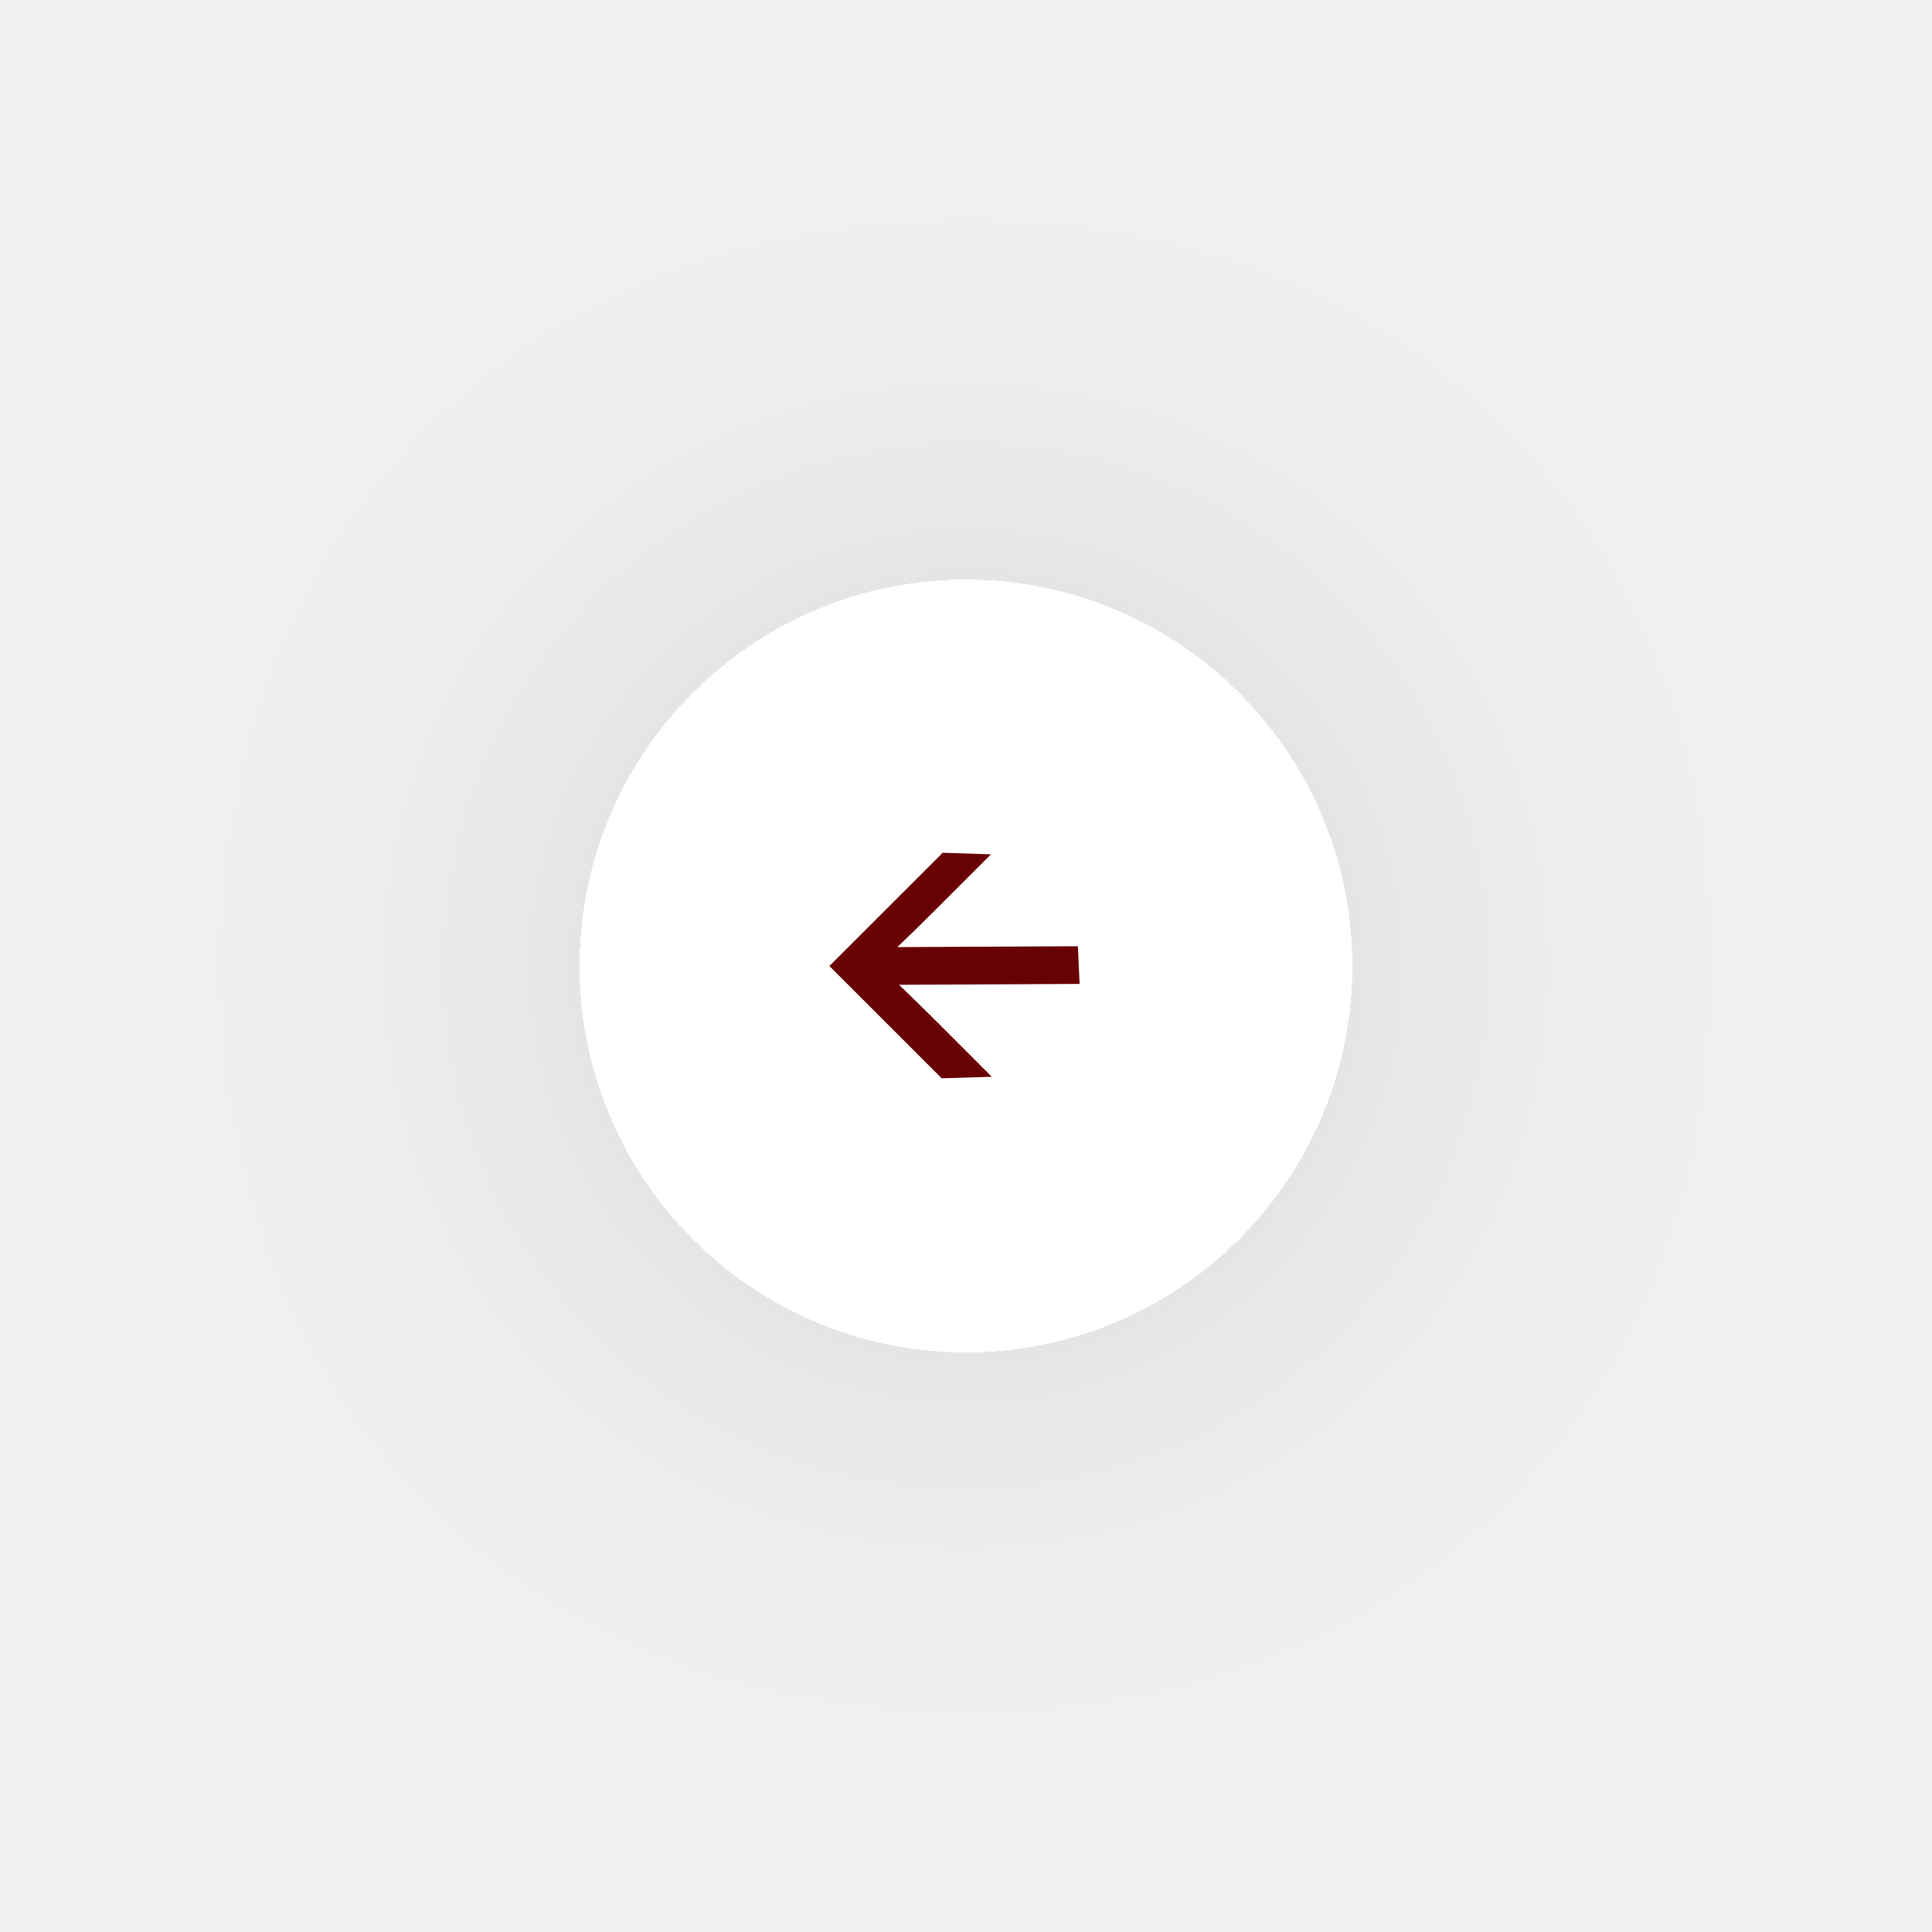
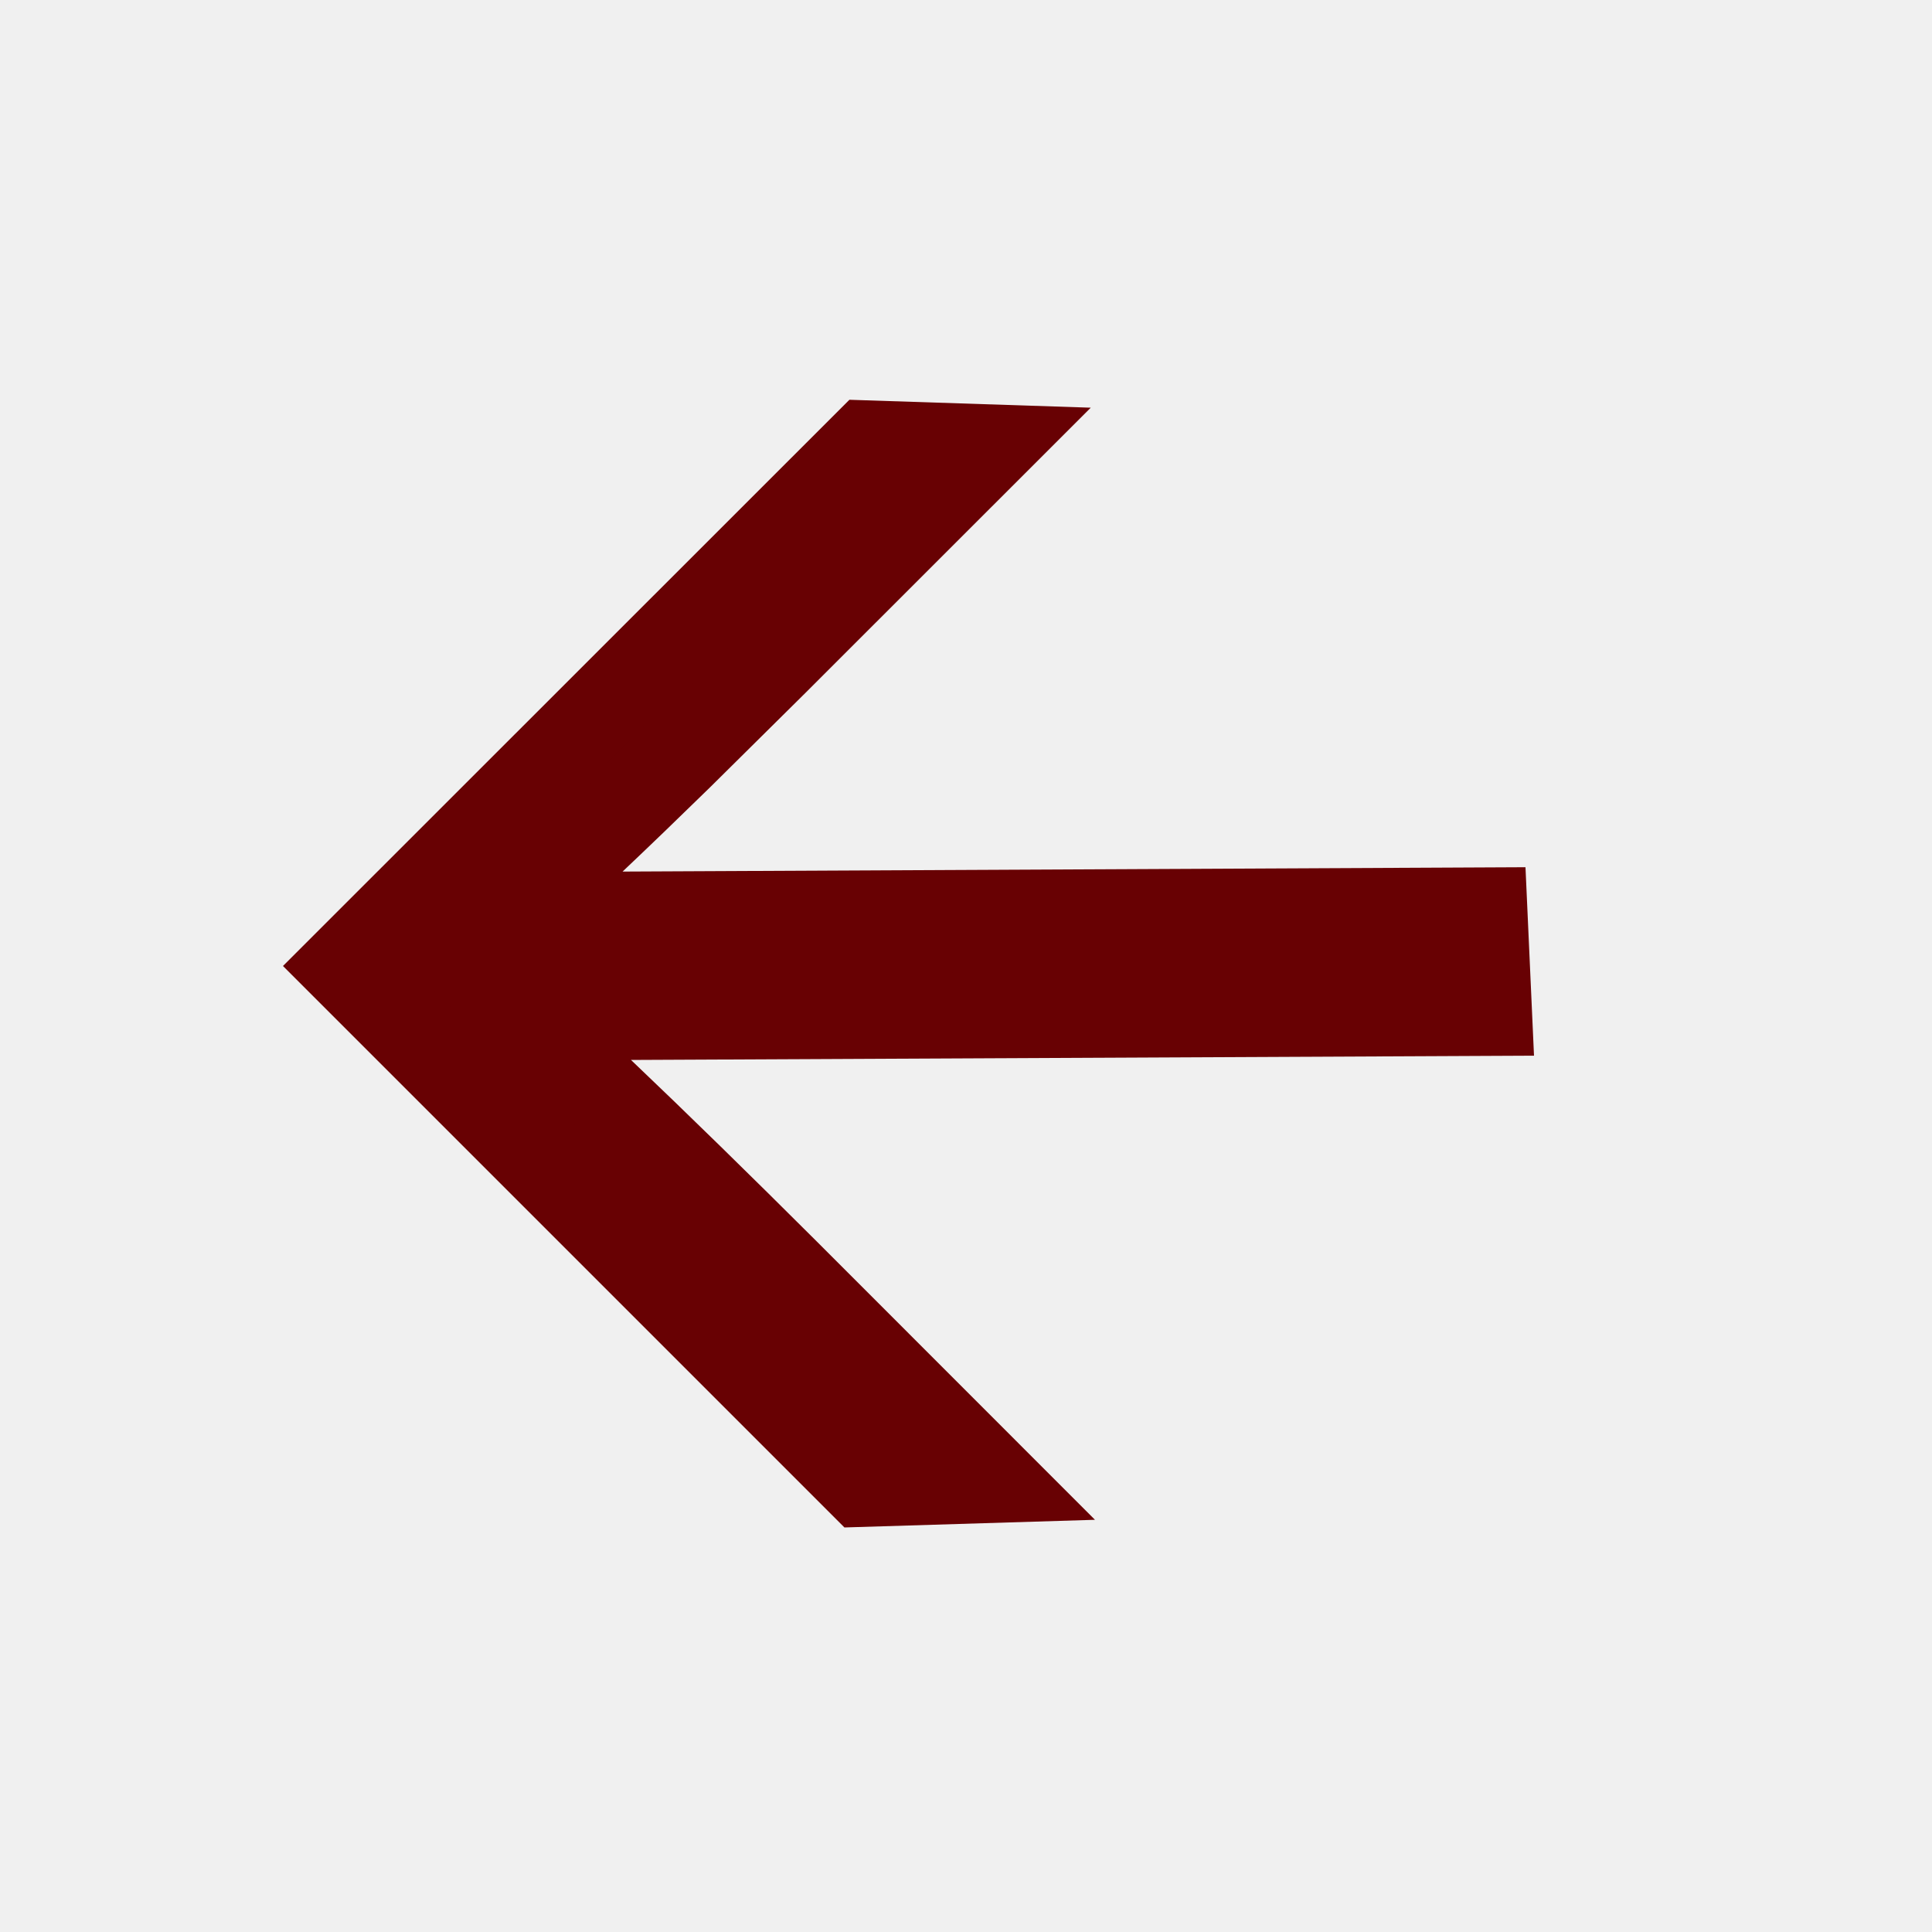
- <svg xmlns="http://www.w3.org/2000/svg" width="100" height="100" viewBox="0 0 100 100" fill="none">
-   <g filter="url(#filter0_d_565_7694)">
-     <rect width="40" height="40" rx="20" transform="matrix(-1 0 0 1 70 30)" fill="white" shape-rendering="crispEdges" />
-     <path d="M43.558 50L48.92 55.362L50.294 55.32L48.144 53.169C47.444 52.471 46.805 51.846 46.225 51.294L45.424 50.532L46.528 50.528L55.415 50.486L55.367 49.424L46.446 49.467L45.323 49.473L46.139 48.7C46.422 48.432 46.721 48.144 47.035 47.837L48.023 46.859L50.252 44.631L48.971 44.589L43.558 50Z" fill="#680103" stroke="#680103" stroke-width="0.889" />
-   </g>
-   <defs>
-     <filter id="filter0_d_565_7694" x="0" y="0" width="100" height="100" filterUnits="userSpaceOnUse" color-interpolation-filters="sRGB">
-       <feFlood flood-opacity="0" result="BackgroundImageFix" />
-       <feColorMatrix in="SourceAlpha" type="matrix" values="0 0 0 0 0 0 0 0 0 0 0 0 0 0 0 0 0 0 127 0" result="hardAlpha" />
-       <feOffset />
-       <feGaussianBlur stdDeviation="15" />
-       <feComposite in2="hardAlpha" operator="out" />
-       <feColorMatrix type="matrix" values="0 0 0 0 0 0 0 0 0 0 0 0 0 0 0 0 0 0 0.12 0" />
-       <feBlend mode="normal" in2="BackgroundImageFix" result="effect1_dropShadow_565_7694" />
-       <feBlend mode="normal" in="SourceGraphic" in2="effect1_dropShadow_565_7694" result="shape" />
-     </filter>
-   </defs>
+ <svg xmlns="http://www.w3.org/2000/svg" width="20" height="20" viewBox="0 0 20 20" fill="none">
+   <path d="M3.558 10L8.92 15.362L10.294 15.32L8.144 13.169C7.444 12.471 6.805 11.846 6.225 11.294L5.424 10.533L6.528 10.528L15.415 10.486L15.367 9.424L6.446 9.467L5.323 9.473L6.139 8.7C6.422 8.432 6.721 8.144 7.035 7.837L8.023 6.859L10.252 4.631L8.971 4.589L3.558 10Z" fill="#680103" stroke="#680103" stroke-width="0.889" />
</svg>
